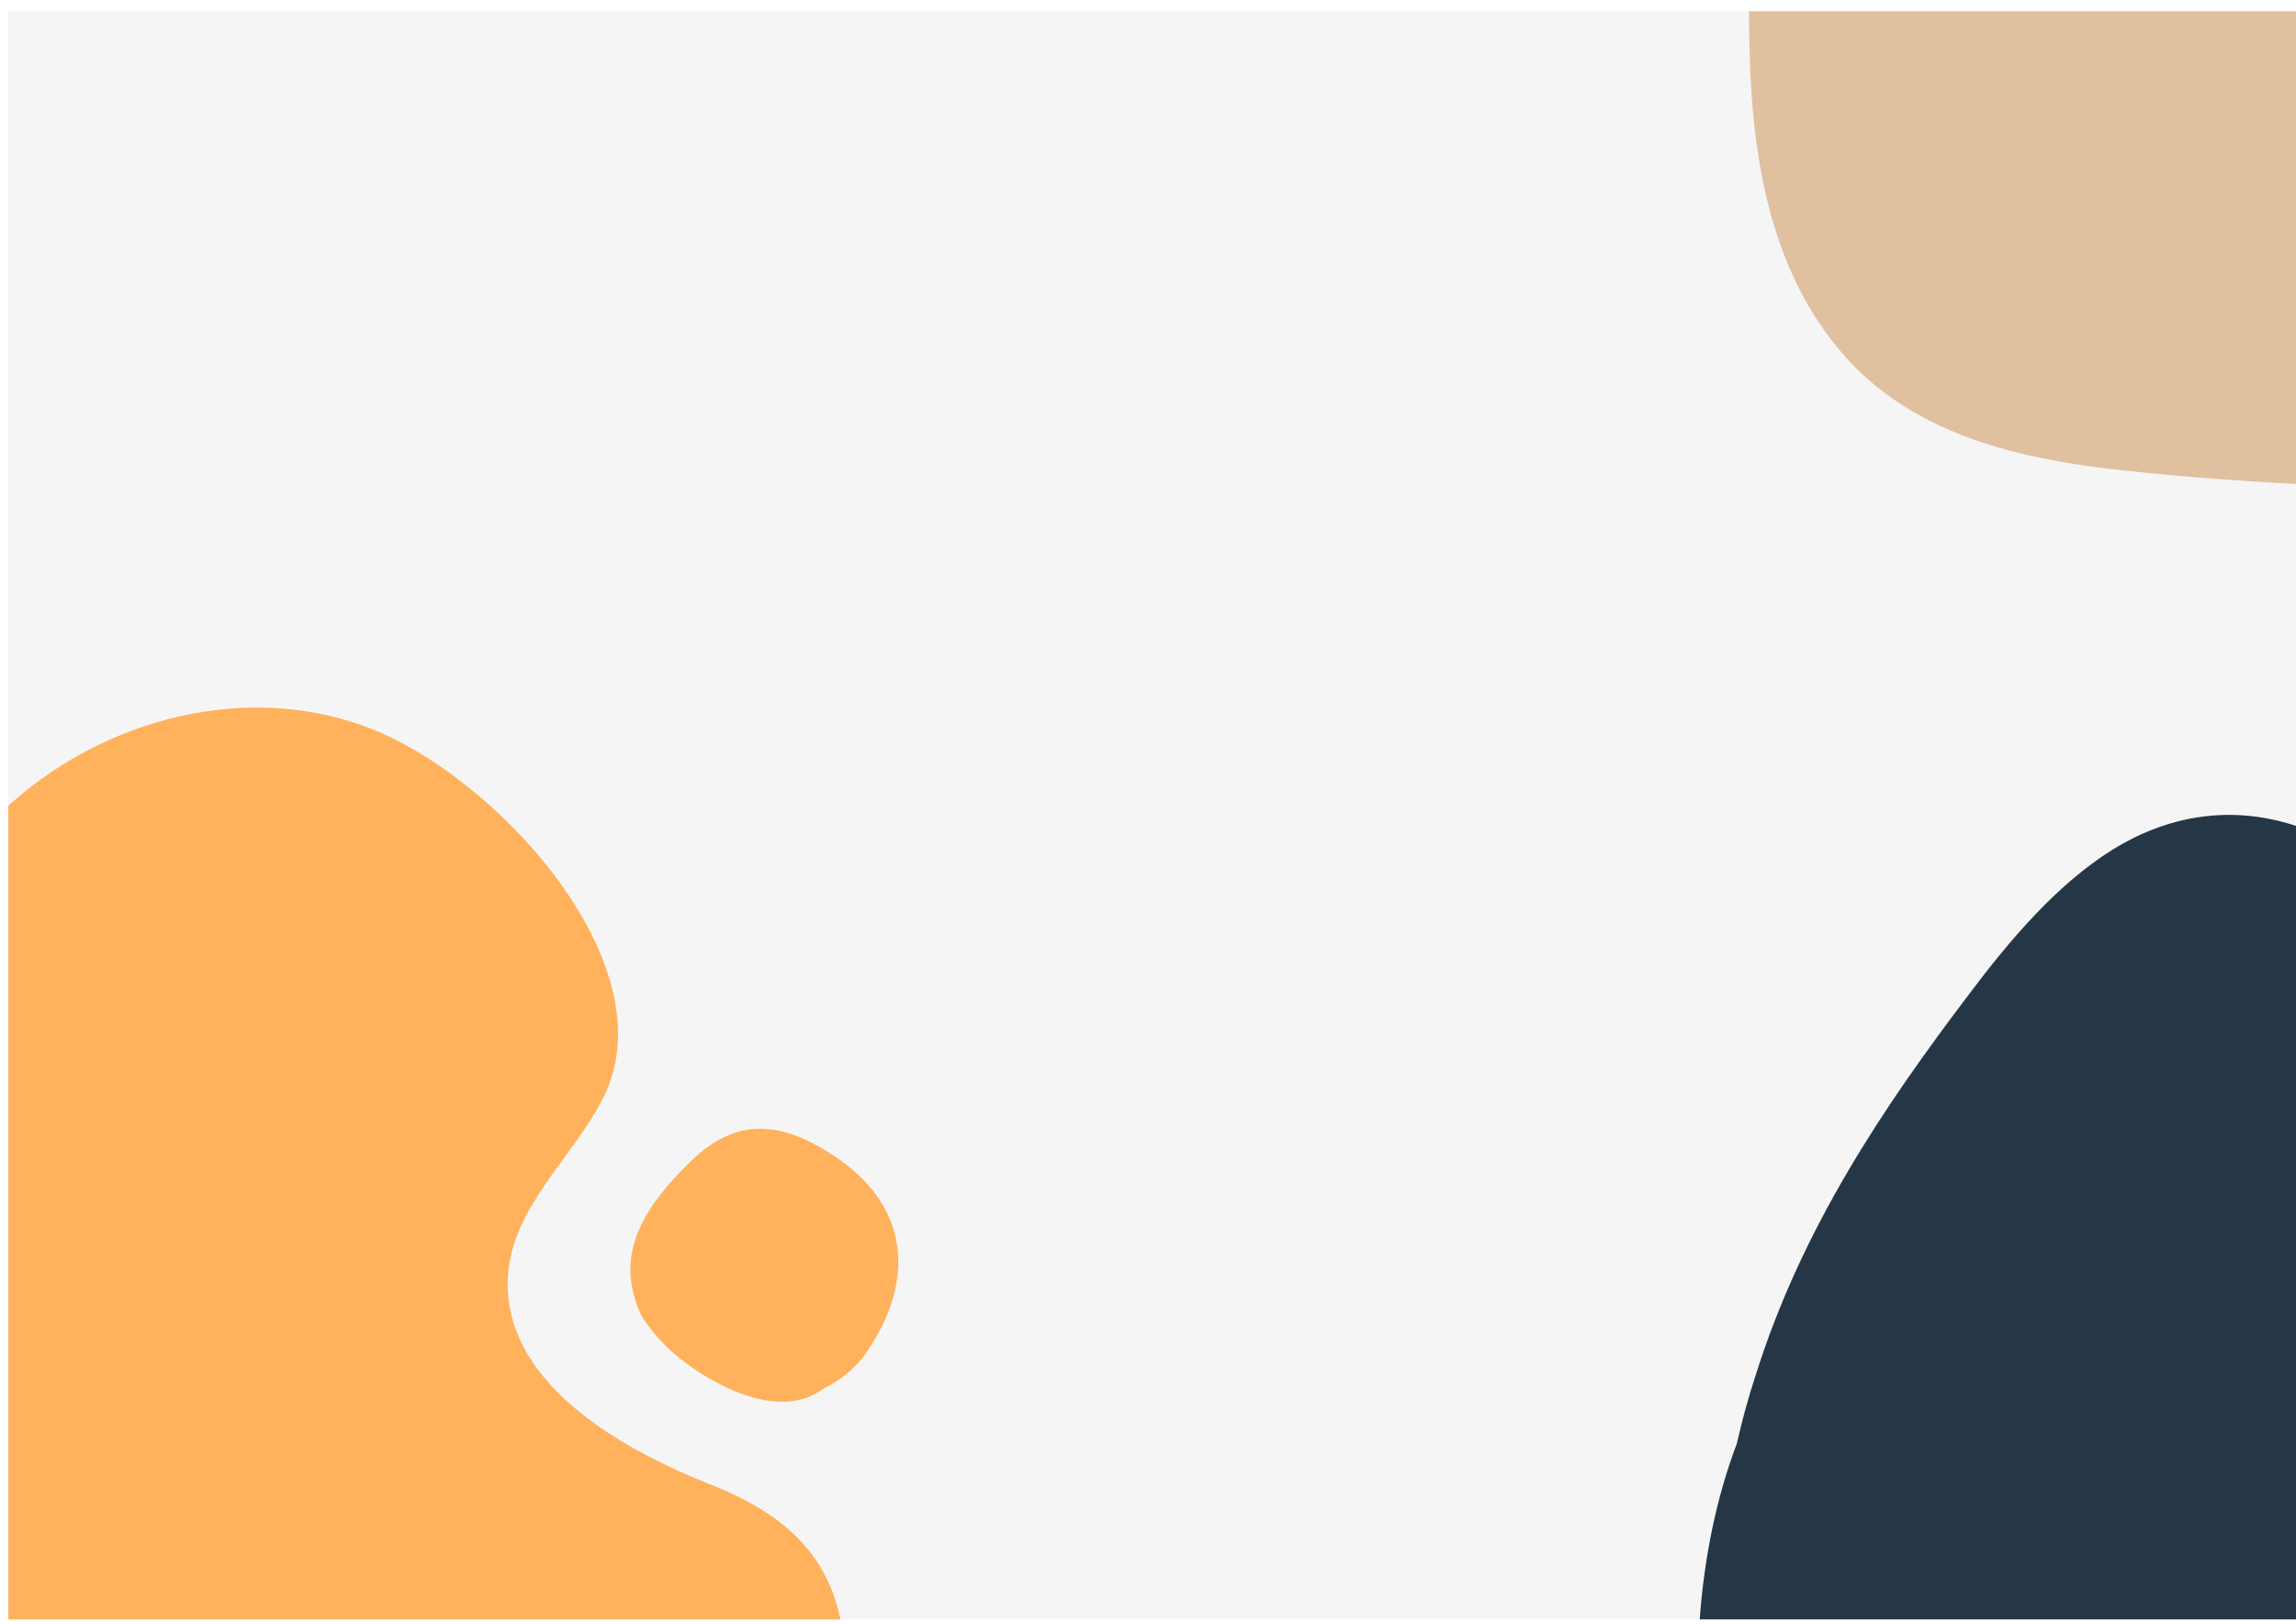
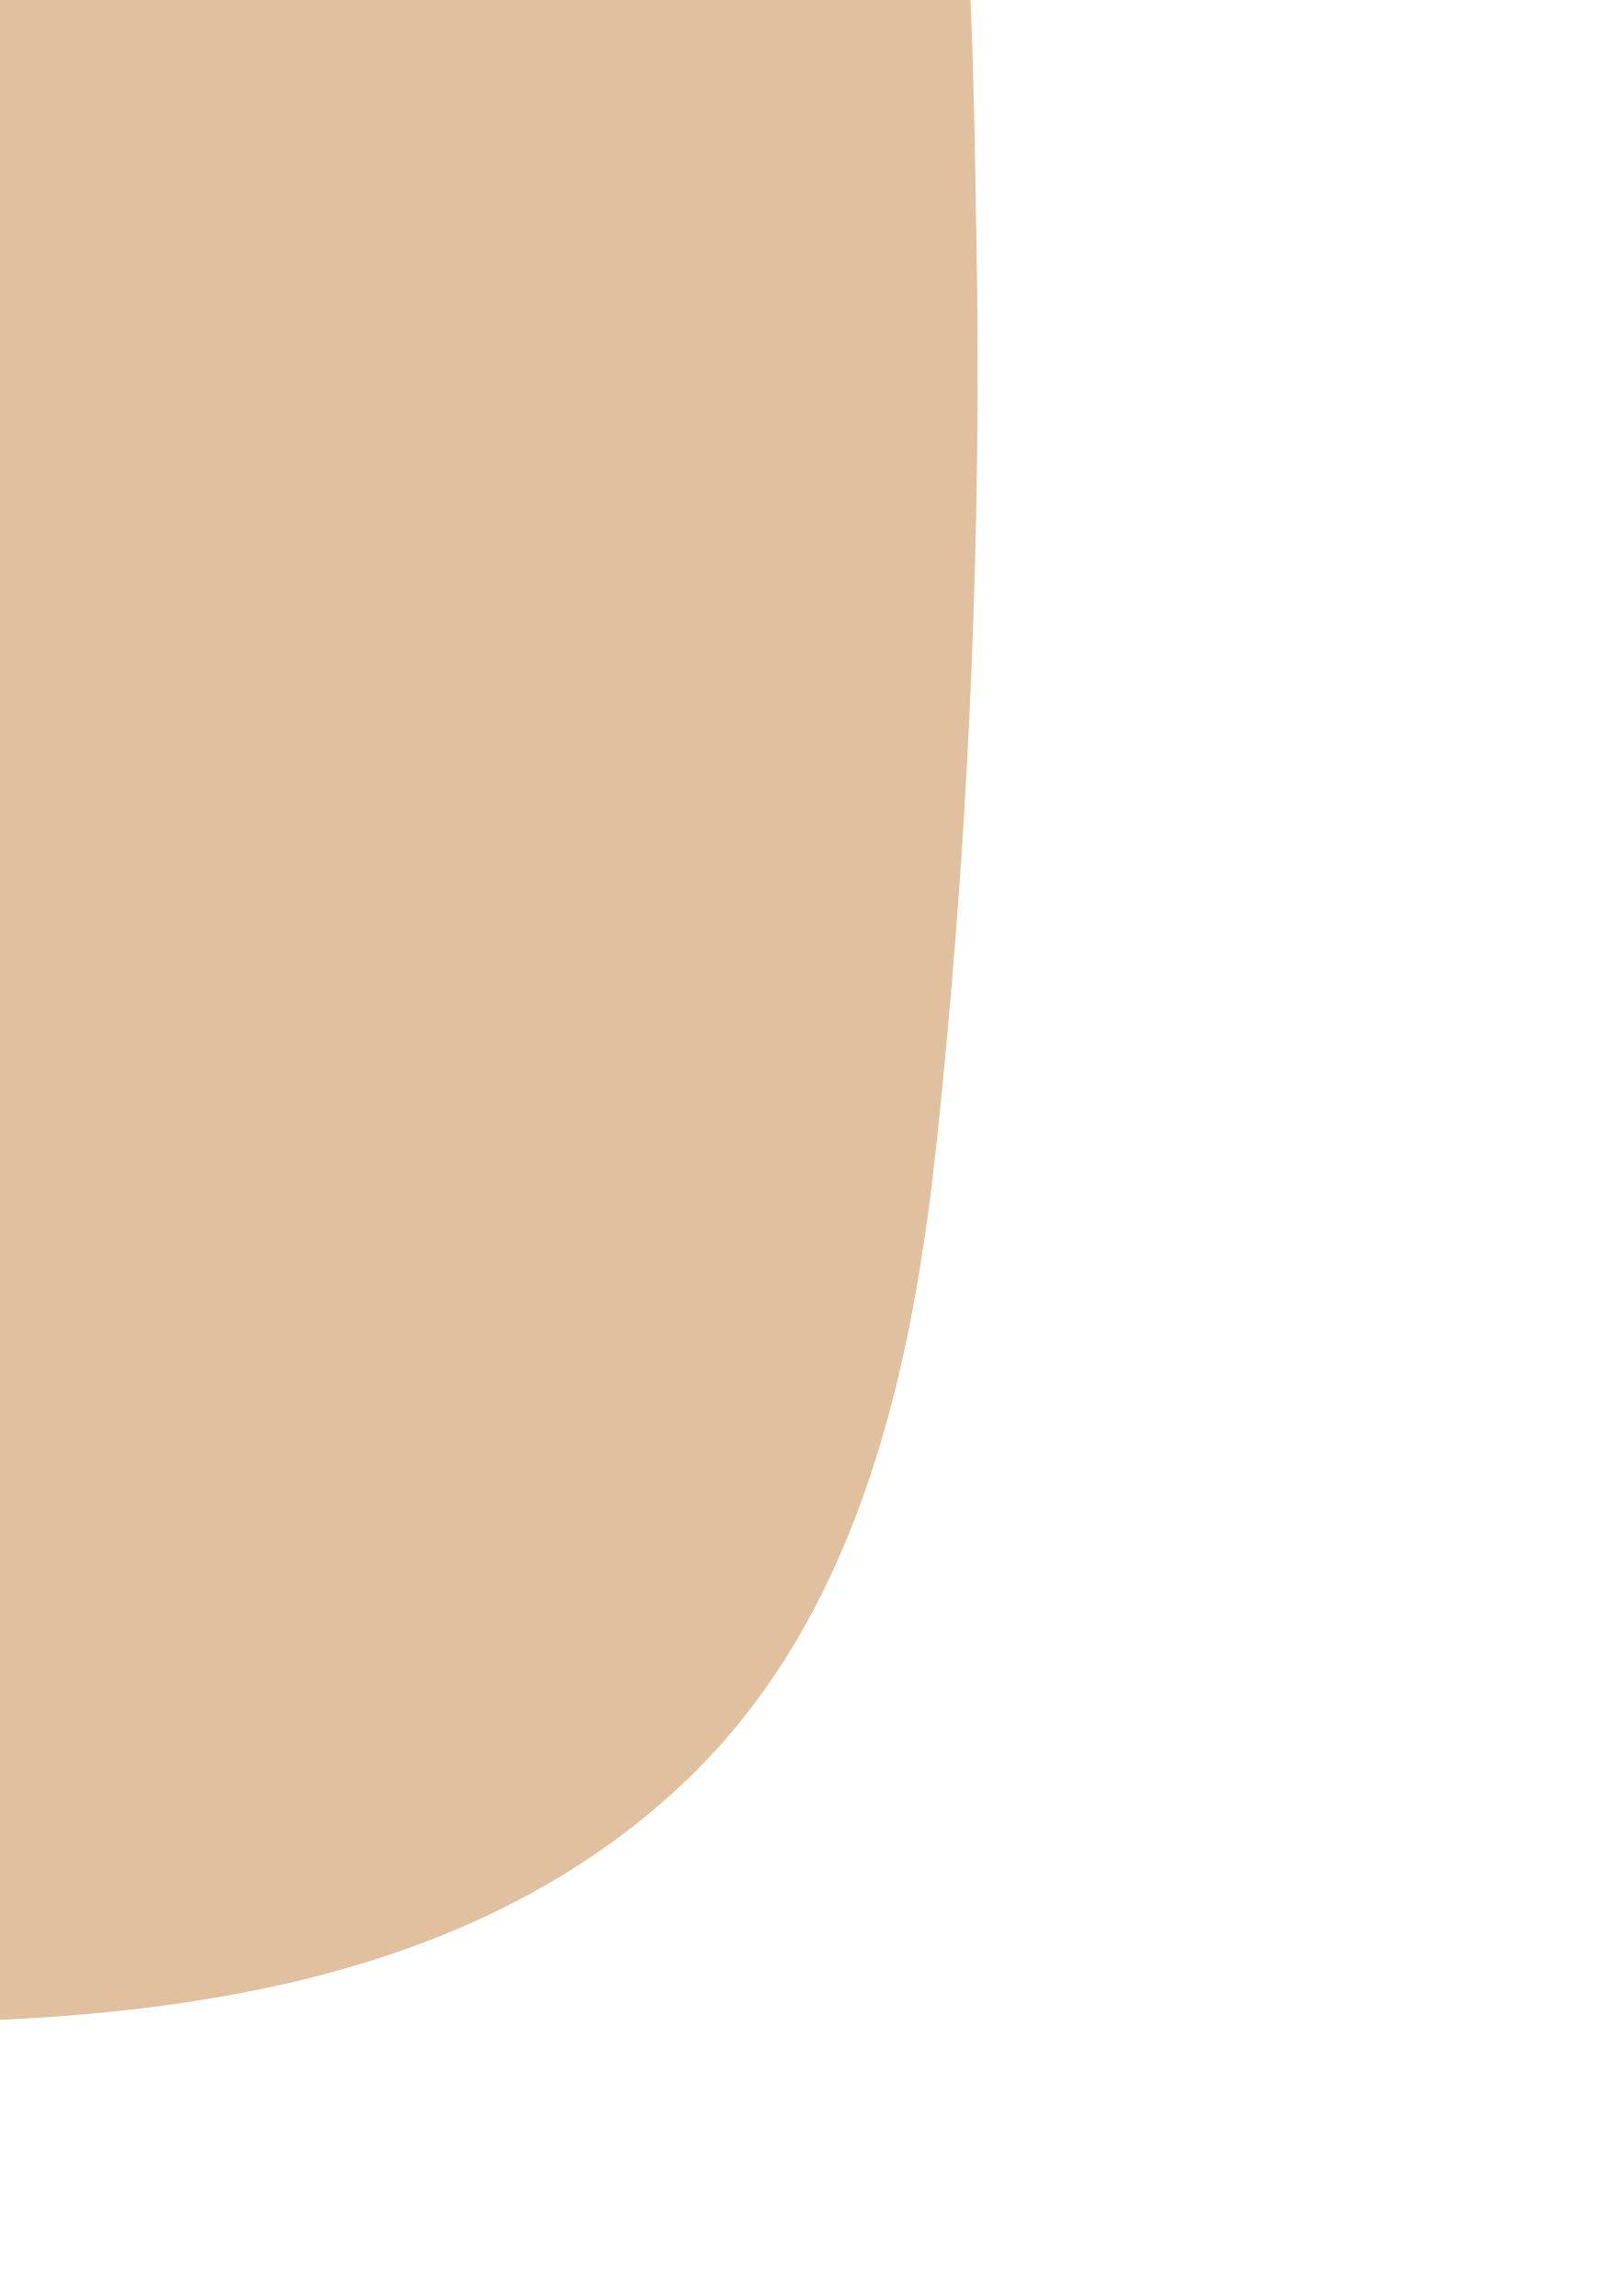
- <svg xmlns="http://www.w3.org/2000/svg" width="297mm" height="210mm" viewBox="0 0 297 210" version="1.1" id="svg8">
+ <svg xmlns="http://www.w3.org/2000/svg" width="793.701" height="1122.52" viewBox="0 0 210 297" version="1.1" id="svg8">
  <defs id="defs2">
    <clipPath clipPathUnits="userSpaceOnUse" id="clipPath853">
      <path d="M -439.04,-187.68 H 0.16 V -0.16 h -439.2 z" clip-rule="evenodd" id="path851" />
    </clipPath>
    <clipPath clipPathUnits="userSpaceOnUse" id="clipPath867">
      <path d="M -326.88,-319.36 H -0.16 V 50.56 h -326.72 z" clip-rule="evenodd" id="path865" />
    </clipPath>
    <clipPath clipPathUnits="userSpaceOnUse" id="clipPath881">
      <path d="M 26.08,644.96 V 686.88 H 160.8 v -41.92 z" clip-rule="evenodd" id="path879" />
    </clipPath>
  </defs>
-   <g id="layer1" transform="matrix(-1.245034,0,0,-1.245034,316.332,279.5645)">
+   <g id="layer1" transform="matrix(0,2.930182,-2.930182,0,635.9082,49.65274)">
    <g id="g841" transform="matrix(0.2645833,0,0,0.2645833,-43.80594,34.86453)">
-       <g id="g843">
-         <path d="M 0,81.12 H 1122.56 V 712.48 H 0 Z" style="fill:#f5f5f5;fill-opacity:1;fill-rule:nonzero;stroke:none" id="path845" />
-       </g>
+       <g id="g843" />
      <g id="g847" transform="translate(439.04,712.64)">
        <g id="g849" clip-path="url(#clipPath853)">
          <path d="m 0,0 c 0,-4.64 0,-9.28 -0.16,-13.76 -0.96,-43.68 -8,-92 -41.44,-126.08 -27.68,-28 -68,-36.64 -105.76,-40.64 -46.72,-4.96 -93.92,-7.2 -140.96,-6.72 -48.8,0.8 -104.32,0.48 -150.72,19.2 V 0 Z" style="fill:#e0c09f;fill-opacity:1;fill-rule:evenodd;stroke:none" id="path855" />
        </g>
      </g>
      <g id="g857" transform="translate(0,183.04)">
        <path d="M 0,0 C 6.56,9.6 13.92,18.4 21.28,26.72 44,51.84 67.68,75.36 91.04,99.52 113.28,122.72 135.36,146.88 158.72,167.84 c 21.12,19.04 44.16,35.68 68.64,42.72 24.32,7.04 48,2.72 69.12,-10.4 21.6,-13.6 39.68,-34.72 56.16,-56.64 33.12,-43.68 65.6,-91.52 83.84,-149.76 2.88,-8.64 5.28,-17.6 7.36,-26.72 8,-21.12 12.8,-44.64 14.56,-68.96 L 0,-101.92 Z" style="fill:#253746;fill-opacity:1;fill-rule:evenodd;stroke:none" id="path859" />
      </g>
      <g id="g861" transform="translate(1122.72,400.48)">
        <g id="g863" clip-path="url(#clipPath867)">
          <path d="m 0,0 v -319.36 h -326.88 c 5.28,25.76 22.24,41.6 51.04,52.96 37.28,14.72 81.92,41.12 79.52,81.76 -1.76,27.36 -25.12,45.92 -37.28,69.76 C -258.08,-67.04 -202.24,-0.16 -153.92,25.12 -105.6,50.4 -46.24,38.24 -5.6,4.8 -3.68,3.2 -1.92,1.6 0,0 Z" style="fill:#ffb25b;fill-opacity:1;fill-rule:evenodd;stroke:none" id="path869" />
        </g>
      </g>
      <g id="g871" transform="translate(802.56,171.68)">
        <path d="M 0,0 C -5.76,2.72 -11.04,6.88 -15.2,11.84 -35.04,38.56 -36,68.96 -6.4,89.92 -0.32,94.08 5.28,97.28 10.88,99.36 25.12,104.64 38.4,102.56 51.84,89.44 69.92,72 79.2,55.84 74.56,37.6 c 0,-0.64 -0.32,-1.28 -0.48,-1.92 0,-0.32 -0.16,-0.64 -0.32,-0.96 C 72.64,30.72 71.04,27.52 68.64,24.64 64.48,18.88 59.2,13.92 53.76,9.92 39.04,-0.96 15.52,-11.84 0,0 Z" style="fill:#ffb25b;fill-opacity:1;fill-rule:evenodd;stroke:none" id="path873" />
      </g>
      <g id="g875">
        <g id="g877" clip-path="url(#clipPath881)">
          <g id="g883" transform="translate(47.68,656.64)" />
          <g id="g887" />
          <g id="g891" transform="translate(78.08,671.04)" />
          <g id="g895" transform="translate(80,671.68)" />
          <g id="g899" />
          <g id="g903" transform="translate(83.04,672.48)" />
          <g id="g907" transform="translate(85.6,671.68)" />
          <g id="g911" />
          <g id="g915" transform="translate(88,676)" />
          <g id="g919" transform="translate(91.68,672.48)" />
          <g id="g923" transform="translate(93.76,672.48)" />
          <g id="g927" transform="translate(97.28,672.48)" />
          <g id="g931" transform="translate(100.16,674.24)" />
          <g id="g935" transform="translate(105.92,671.2)" />
          <g id="g939" transform="translate(110.24,672.48)" />
          <g id="g943" transform="translate(110.72,676)" />
          <g id="g947" transform="translate(117.92,674.88)" />
          <g id="g951" transform="translate(123.52,671.52)" />
          <g id="g955" transform="translate(126.08,672.48)" />
          <g id="g959" transform="translate(127.68,672.48)" />
          <g id="g963" transform="translate(132,671.68)" />
          <g id="g967" />
          <g id="g971" transform="translate(134.72,672.48)" />
          <g id="g975" transform="translate(135.36,674.24)" />
          <g id="g979" transform="translate(141.44,672.48)" />
          <g id="g983" transform="translate(147.52,672.48)" />
          <g id="g987" transform="translate(152.8,674.88)" />
          <g id="g991" transform="translate(155.2,672.48)" />
          <g id="g995" transform="translate(158.88,672.48)" />
          <g id="g999" transform="translate(78.08,662.88)" />
          <g id="g1003" transform="translate(80,663.68)" />
          <g id="g1007" />
          <g id="g1011" />
          <g id="g1015" transform="translate(83.2,663.68)" />
          <g id="g1019" />
          <g id="g1023" transform="translate(85.44,664.16)" />
          <g id="g1027" transform="translate(86.72,664.16)" />
          <g id="g1031" transform="translate(84.16,666.24)" />
          <g id="g1035" transform="translate(92.48,664.48)" />
          <g id="g1039" transform="translate(94.88,663.68)" />
          <g id="g1043" />
          <g id="g1047" transform="translate(97.92,664.48)" />
          <g id="g1051" transform="translate(100.32,663.68)" />
          <g id="g1055" />
          <g id="g1059" transform="translate(102.88,668)" />
          <g id="g1063" transform="translate(106.56,664.48)" />
          <g id="g1067" transform="translate(110.24,666.88)" />
          <g id="g1071" transform="translate(112.48,664.48)" />
          <g id="g1075" transform="translate(113.6,663.68)" />
          <g id="g1079" />
          <g id="g1083" transform="translate(118.08,666.88)" />
          <g id="g1087" transform="translate(120.32,664.48)" />
          <g id="g1091" transform="translate(73.6,654.88)" />
          <g id="g1095" transform="translate(81.6,656.32)" />
          <g id="g1099" transform="translate(85.6,656.32)" />
          <g id="g1103" transform="translate(88.8,656)" />
          <g id="g1107" transform="translate(90.08,656)" />
          <g id="g1111" transform="translate(90.72,656.48)" />
          <g id="g1115" transform="translate(93.76,656.48)" />
          <g id="g1119" transform="translate(94.88,655.68)" />
          <g id="g1123" />
          <g id="g1127" transform="translate(97.28,660)" />
          <g id="g1131" transform="translate(101.12,656.48)" />
          <g id="g1135" transform="translate(102.56,656)" />
          <g id="g1139" transform="translate(103.84,656)" />
          <g id="g1143" transform="translate(101.28,658.24)" />
          <g id="g1147" transform="translate(109.6,656.32)" />
          <g id="g1151" transform="translate(112,655.68)" />
          <g id="g1155" />
          <g id="g1159" transform="translate(115.04,656.32)" />
          <g id="g1163" transform="translate(117.44,655.68)" />
          <g id="g1167" />
          <g id="g1171" transform="translate(120,660)" />
          <g id="g1175" transform="translate(123.68,656.48)" />
          <g id="g1179" transform="translate(127.36,658.88)" />
          <g id="g1183" transform="translate(129.6,656.48)" />
          <g id="g1187" transform="translate(130.72,655.68)" />
          <g id="g1191" />
          <g id="g1195" transform="translate(132.96,656)" />
          <g id="g1199" transform="translate(134.24,656)" />
          <g id="g1203" transform="translate(131.68,658.24)" />
        </g>
      </g>
    </g>
  </g>
</svg>
